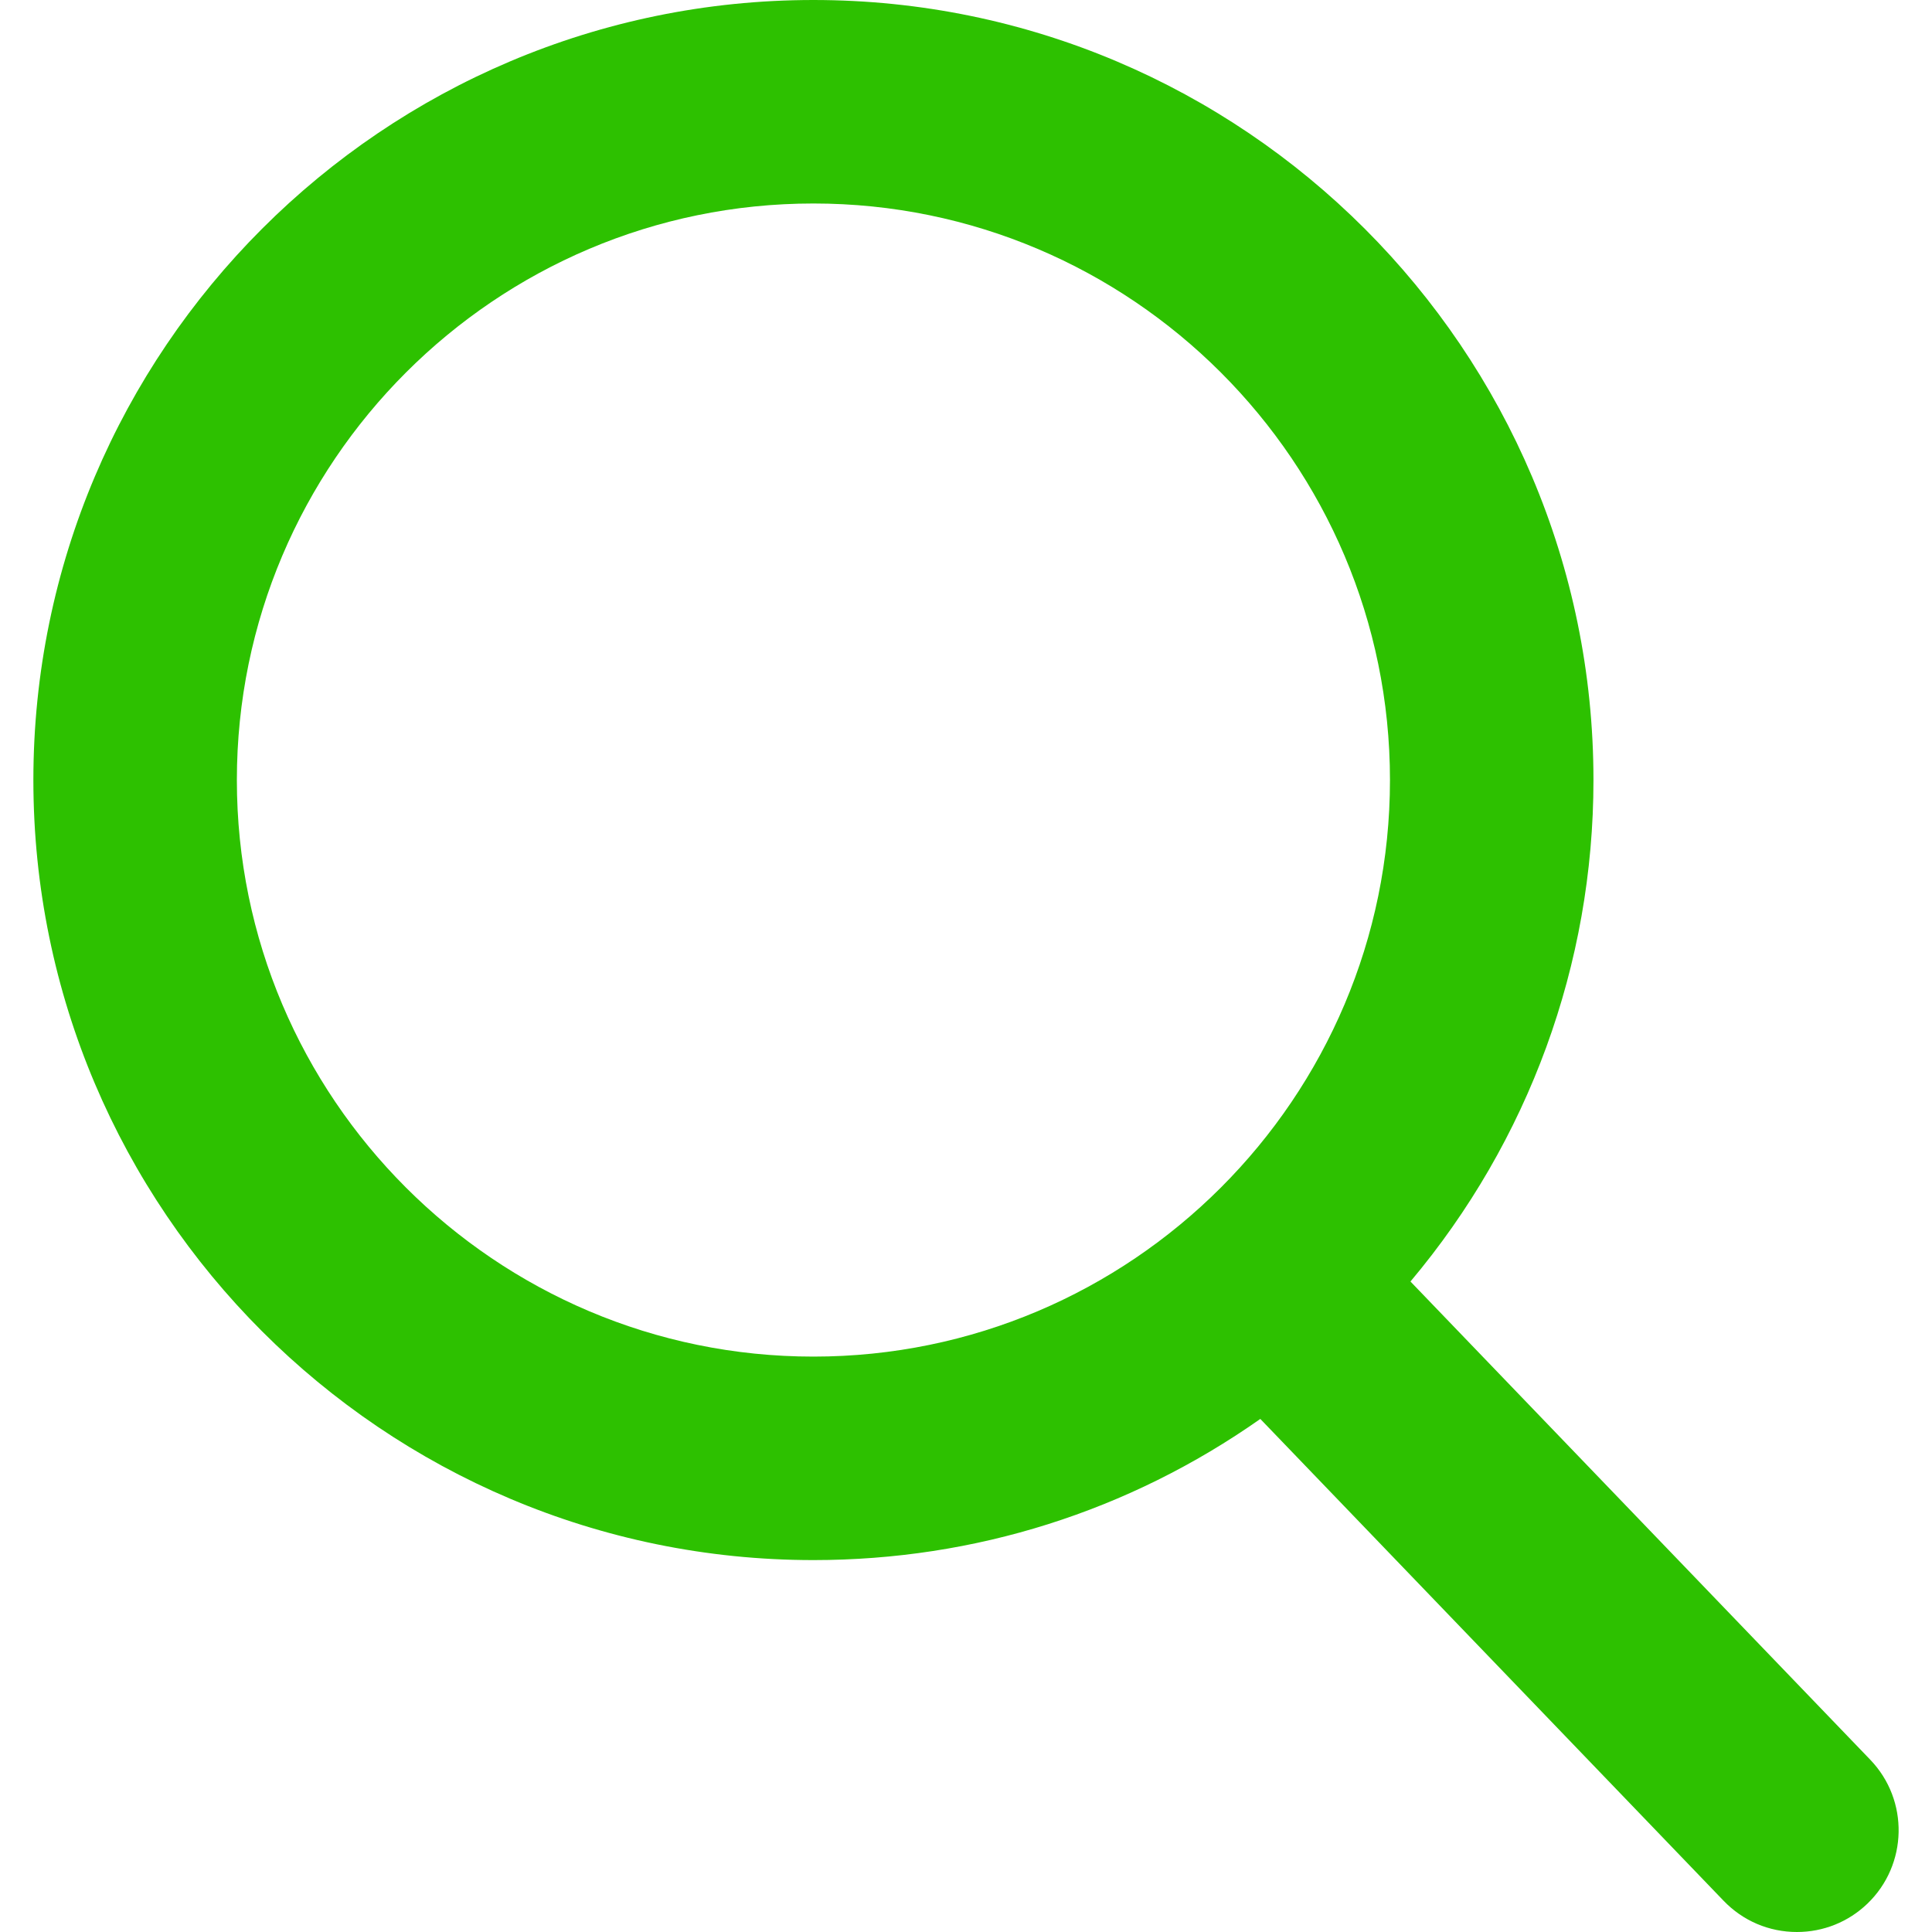
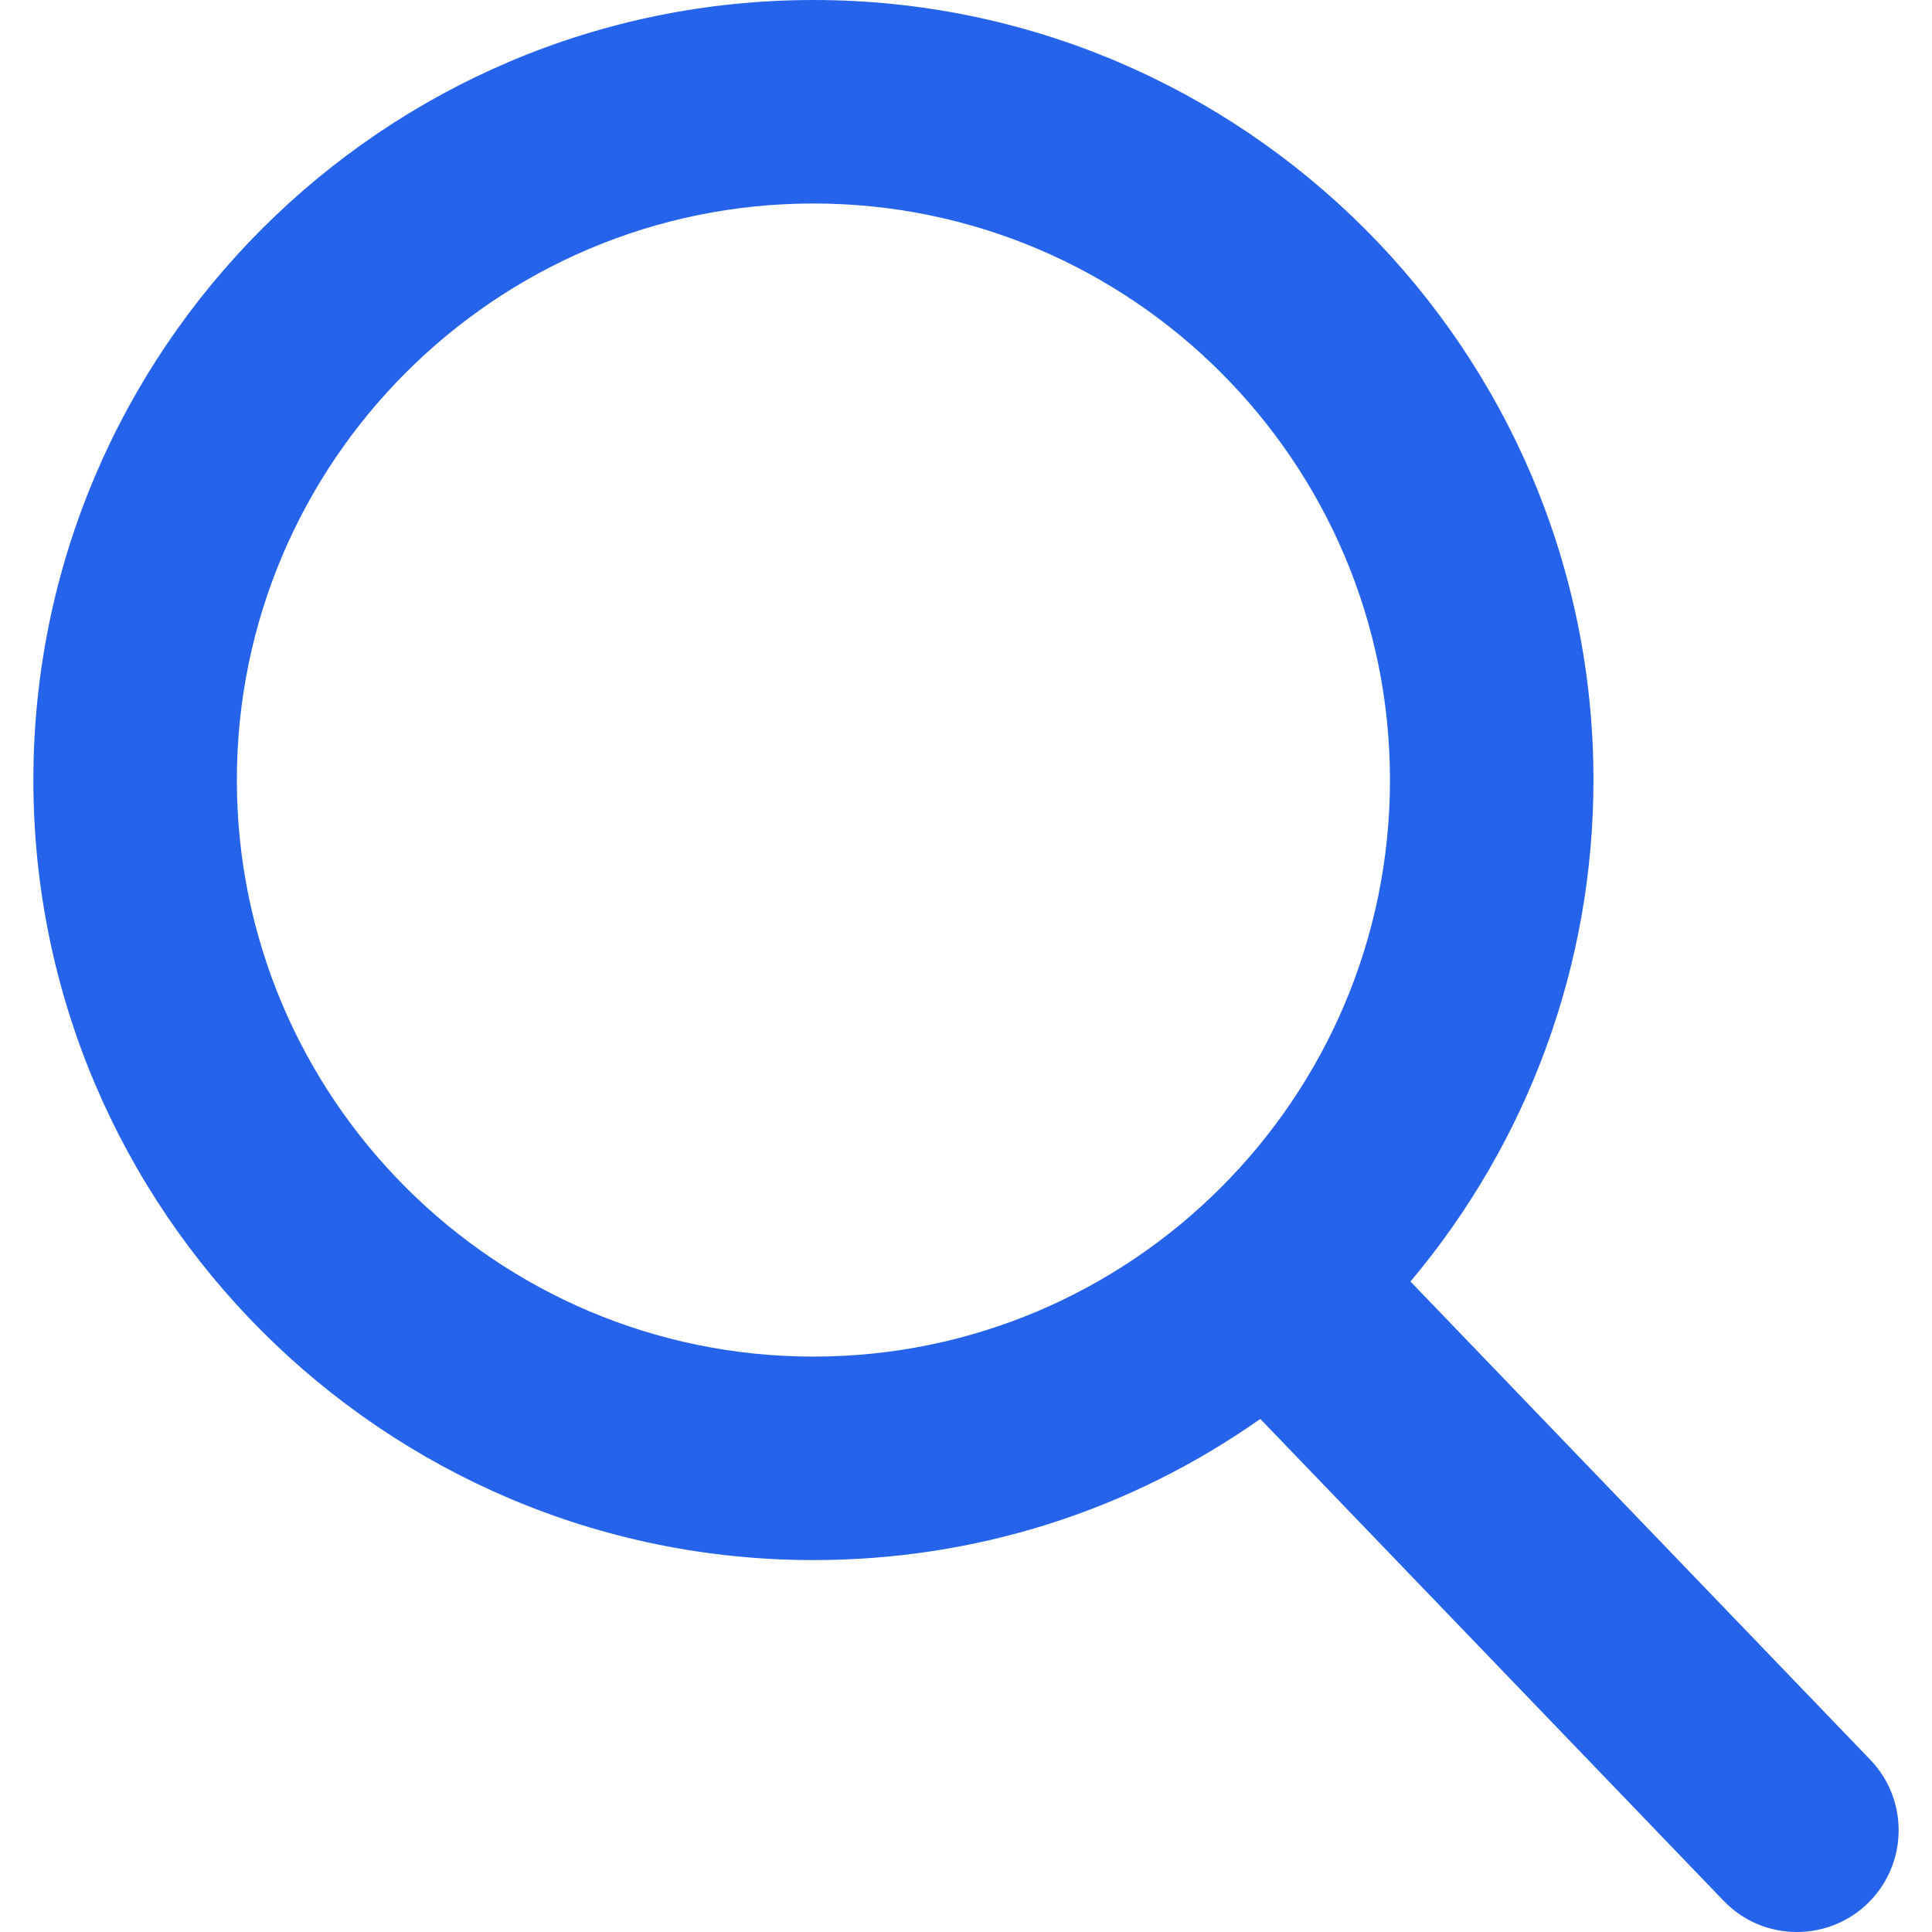
<svg xmlns="http://www.w3.org/2000/svg" version="1.1" id="Capa_1" x="0px" y="0px" viewBox="0 0 56.966 56.966" style="enable-background:new 0 0 56.966 56.966;" xml:space="preserve">
  <style type="text/css">
	.st1{fill:url(#SVGID_1_);}
</style>
  <linearGradient id="SVGID_1_" gradientUnits="userSpaceOnUse">
-     <stop offset="0" style="stop-color:#2DC100" />
-     <stop offset="1" style="stop-color:#2DC100" />
+     <stop offset="0" style="stop-color:#2563EB" />
+     <stop offset="1" style="stop-color:#2563EB" />
  </linearGradient>
  <path class="st1" d="M55.146,51.887L41.588,37.786c3.486-4.144,5.396-9.358,5.396-14.786c0-12.682-10.318-23-23-23s-23,10.318-23,23  s10.318,23,23,23c4.761,0,9.298-1.436,13.177-4.162l13.661,14.208c0.571,0.593,1.339,0.92,2.162,0.92  c0.779,0,1.518-0.297,2.079-0.837C56.255,54.982,56.293,53.08,55.146,51.887z M23.984,6c9.374,0,17,7.626,17,17s-7.626,17-17,17  s-17-7.626-17-17S14.61,6,23.984,6z" />
</svg>
